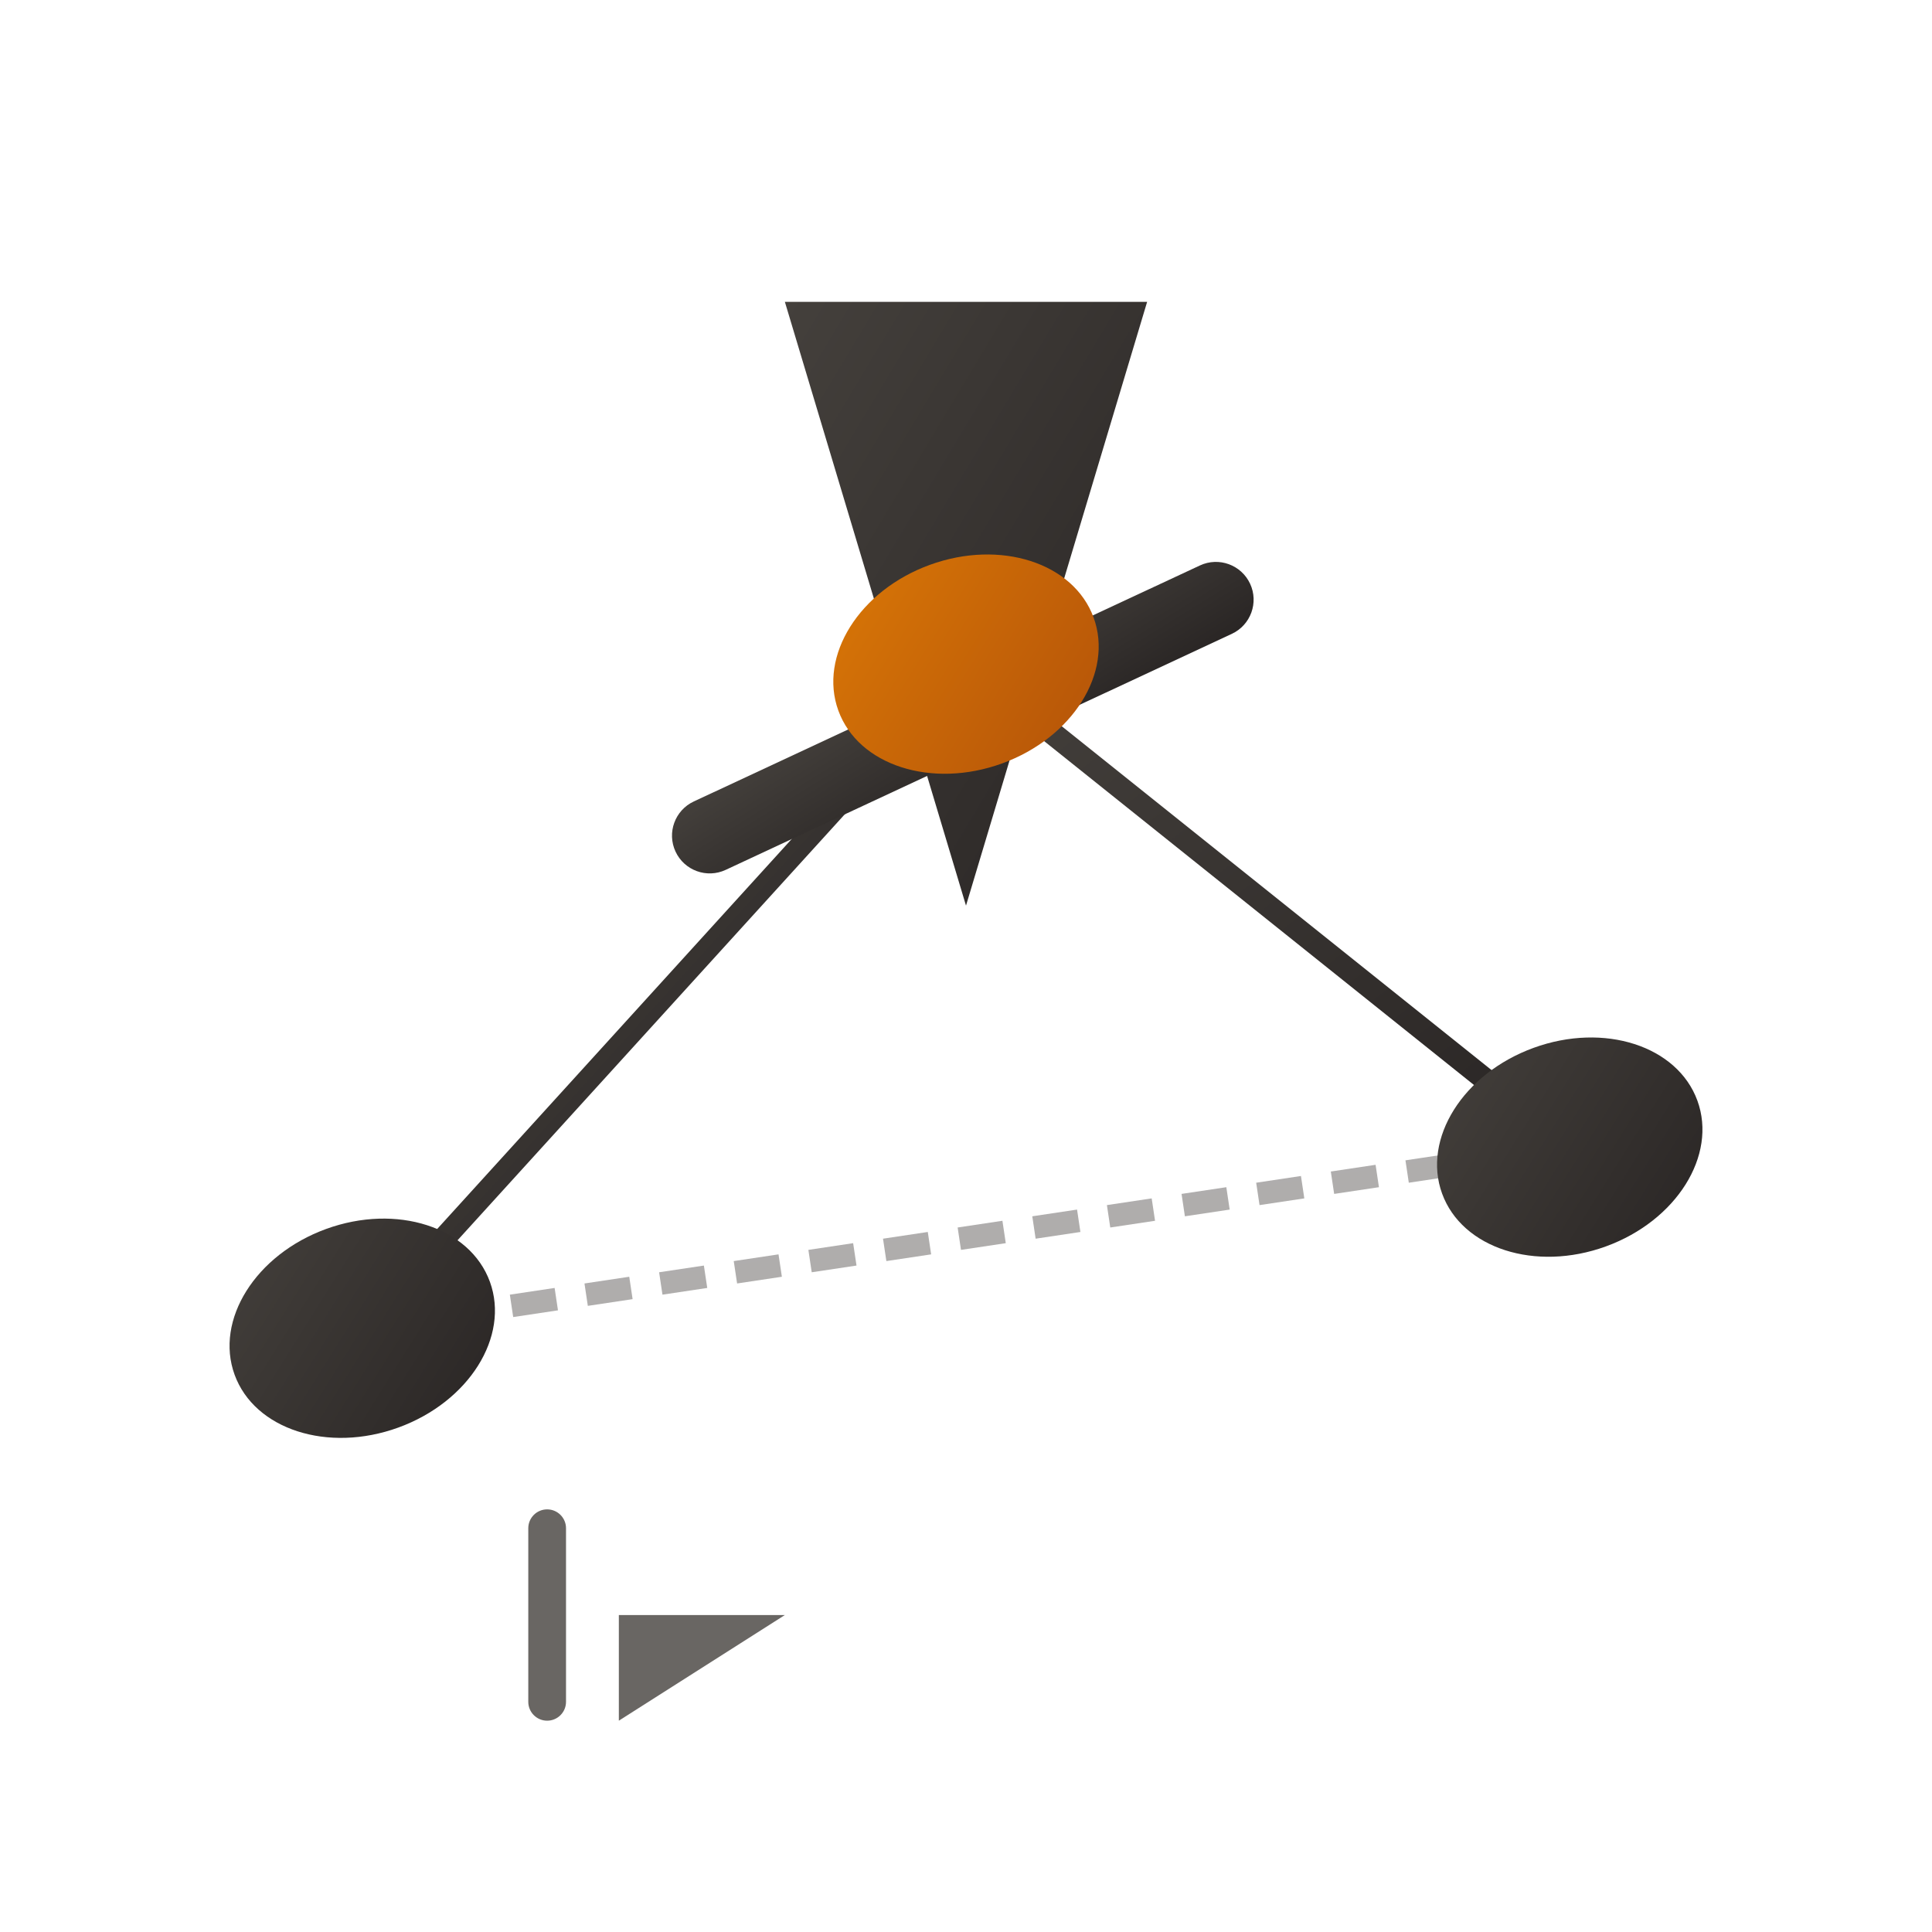
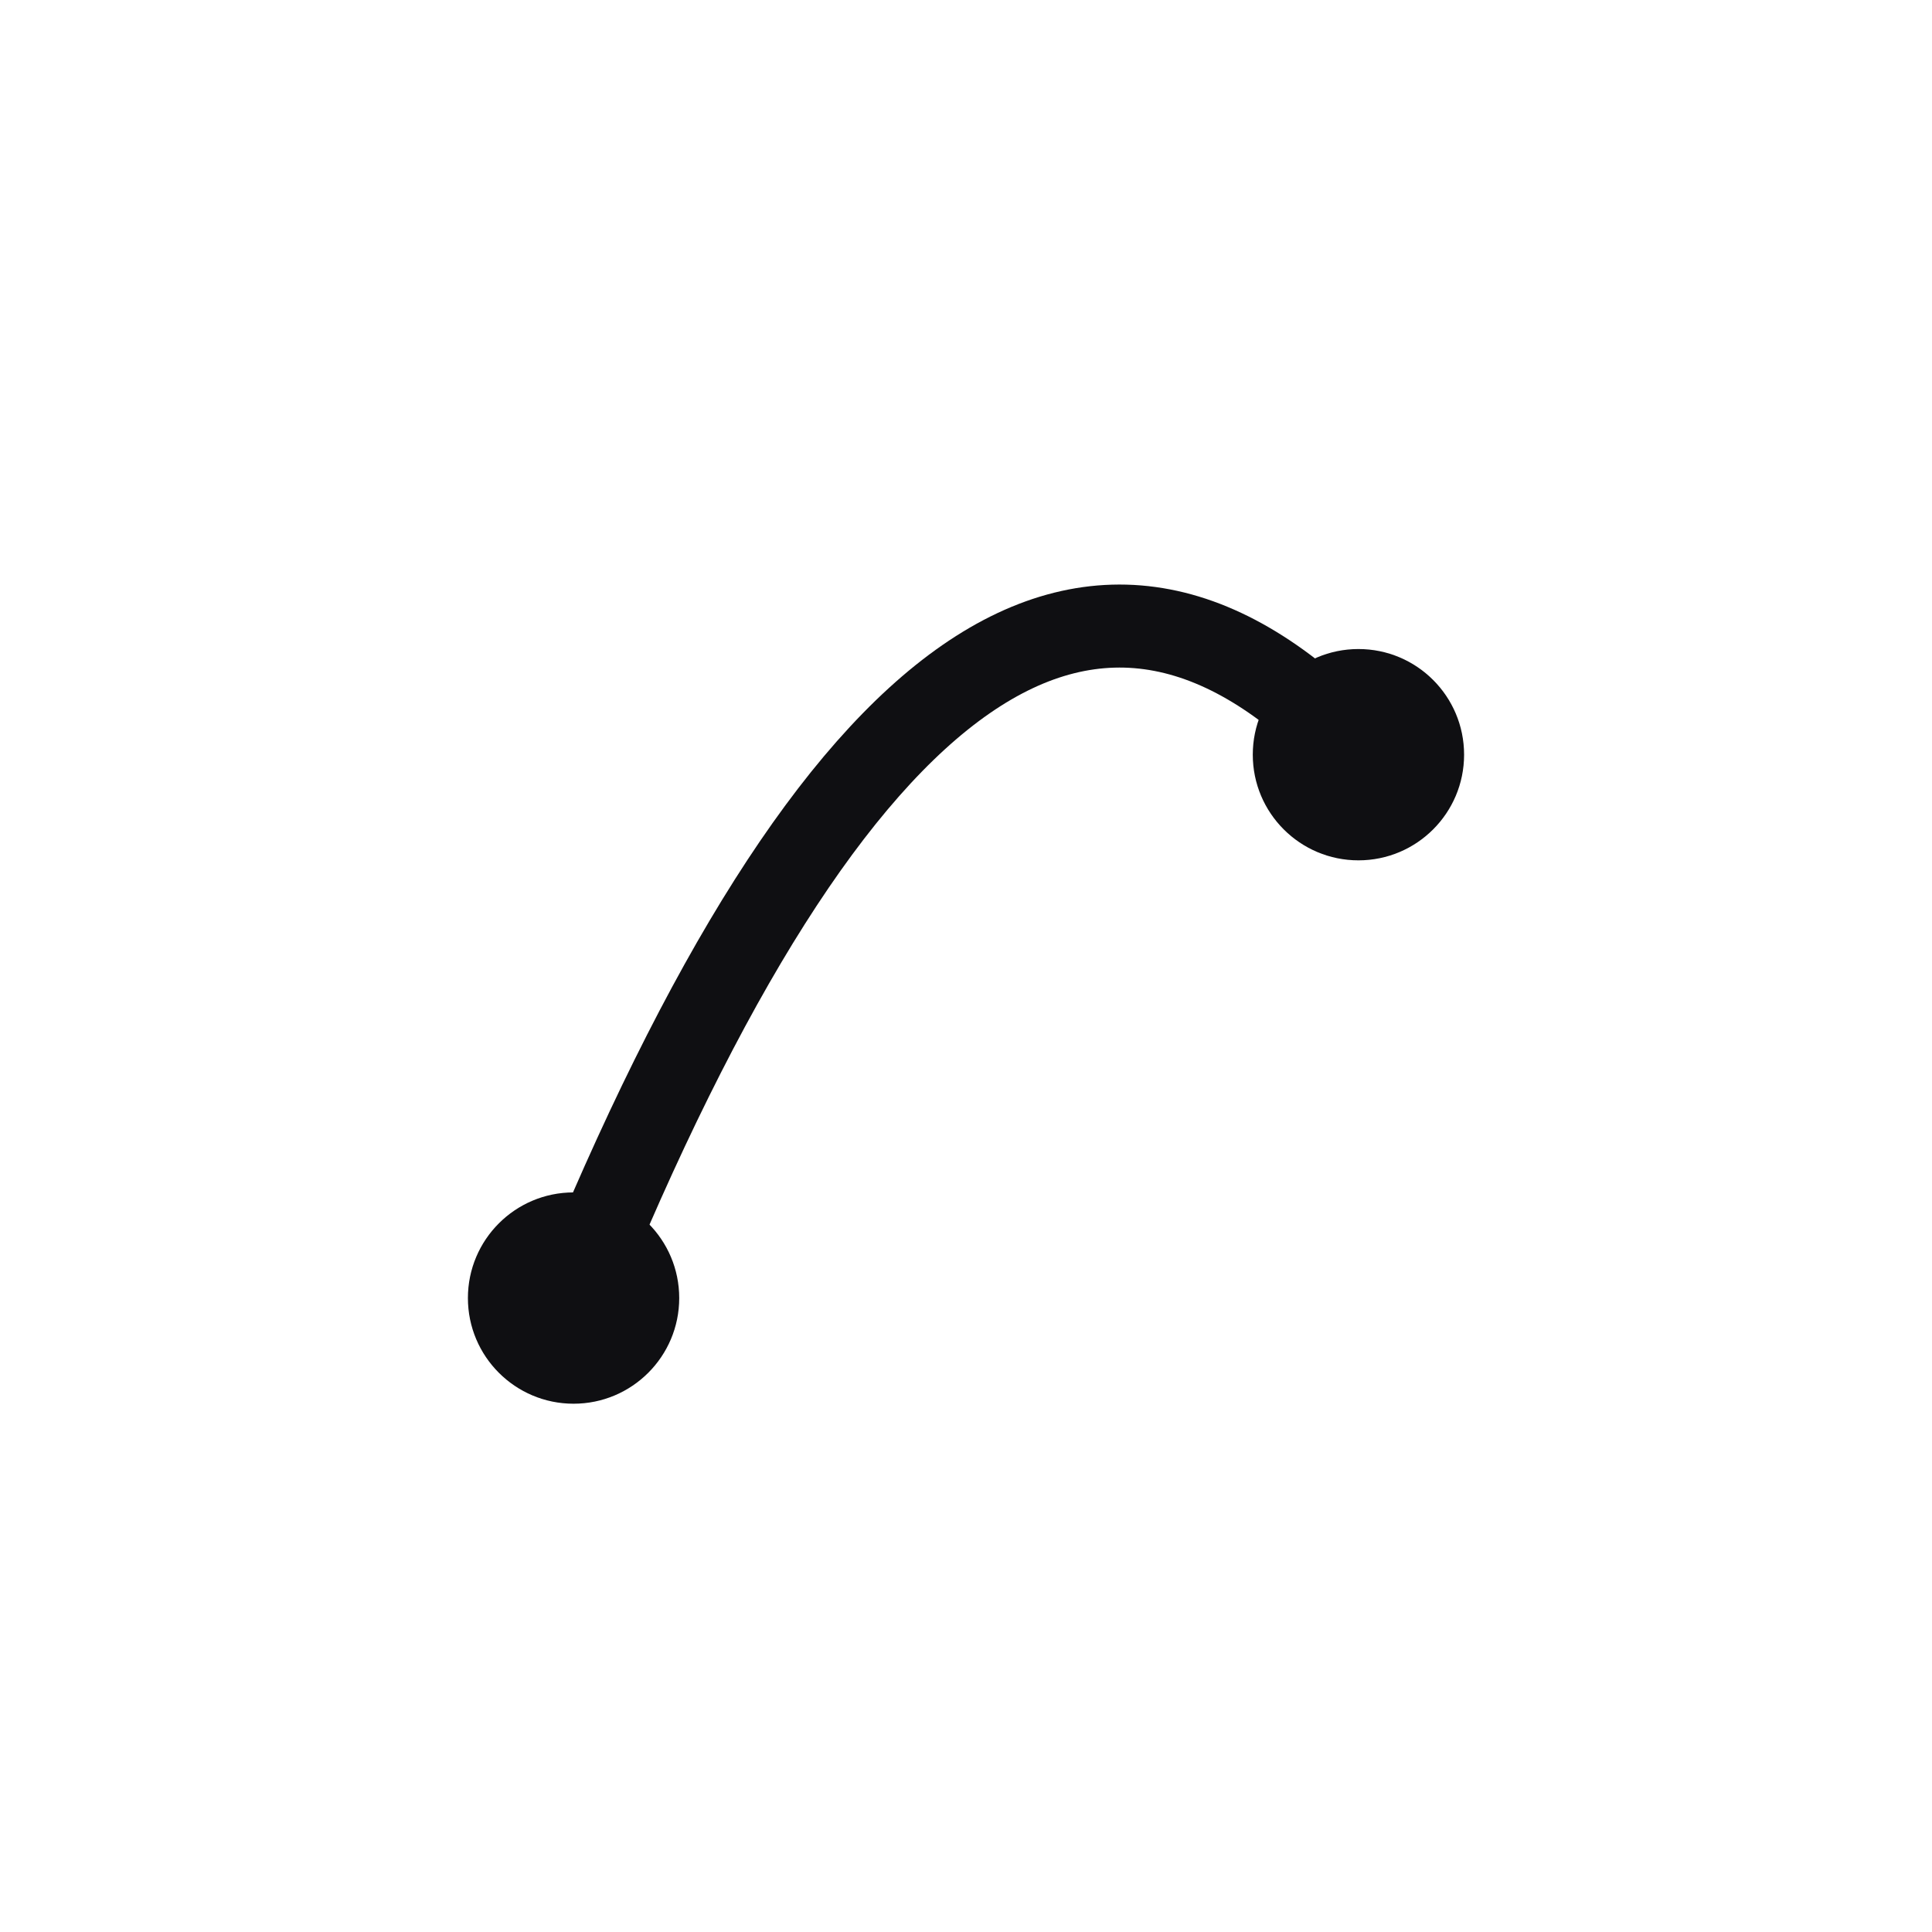
- <svg xmlns="http://www.w3.org/2000/svg" viewBox="0 0 512 512">
-   <defs>
-     <linearGradient id="inkGrad" x1="0%" y1="0%" x2="100%" y2="100%">
-       <stop offset="0%" style="stop-color:#44403c" />
-       <stop offset="100%" style="stop-color:#292524" />
-     </linearGradient>
-     <linearGradient id="sepiaGrad" x1="0%" y1="0%" x2="100%" y2="100%">
-       <stop offset="0%" style="stop-color:#d97706" />
-       <stop offset="100%" style="stop-color:#b45309" />
-     </linearGradient>
-   </defs>
-   <g stroke="url(#inkGrad)" stroke-width="6" fill="none">
-     <line x1="96" y1="352" x2="256" y2="176" />
-     <line x1="256" y1="176" x2="416" y2="304" />
-     <line x1="96" y1="352" x2="416" y2="304" stroke-dasharray="12,8" opacity="0.4" />
-   </g>
-   <g fill="url(#inkGrad)">
-     <polygon points="256,80 208,80 256,240 304,80" />
-     <rect x="172" y="180" width="168" height="20" rx="10" transform="rotate(-25 256 192)" />
-   </g>
-   <ellipse cx="96" cy="352" rx="36" ry="28" fill="url(#inkGrad)" transform="rotate(-20 96 352)" />
-   <ellipse cx="256" cy="176" rx="36" ry="28" fill="url(#sepiaGrad)" transform="rotate(-20 256 176)" />
-   <ellipse cx="416" cy="304" rx="36" ry="28" fill="url(#inkGrad)" transform="rotate(-20 416 304)" />
-   <g fill="#44403c" opacity="0.8">
-     <rect x="140" y="400" width="10" height="56" rx="5" />
-     <polygon points="164,428 208,428 164,456" />
-   </g>
+ <svg xmlns="http://www.w3.org/2000/svg" viewBox="0 0 512 512" role="img" aria-label="Relanote">
+   <path d="M 152 344 Q 256 88 360 200" fill="none" stroke="#0F0F12" stroke-width="22" stroke-linecap="round" />
+   <circle cx="152" cy="344" r="28" fill="#0F0F12" />
+   <circle cx="360" cy="200" r="28" fill="#0F0F12" />
</svg>
